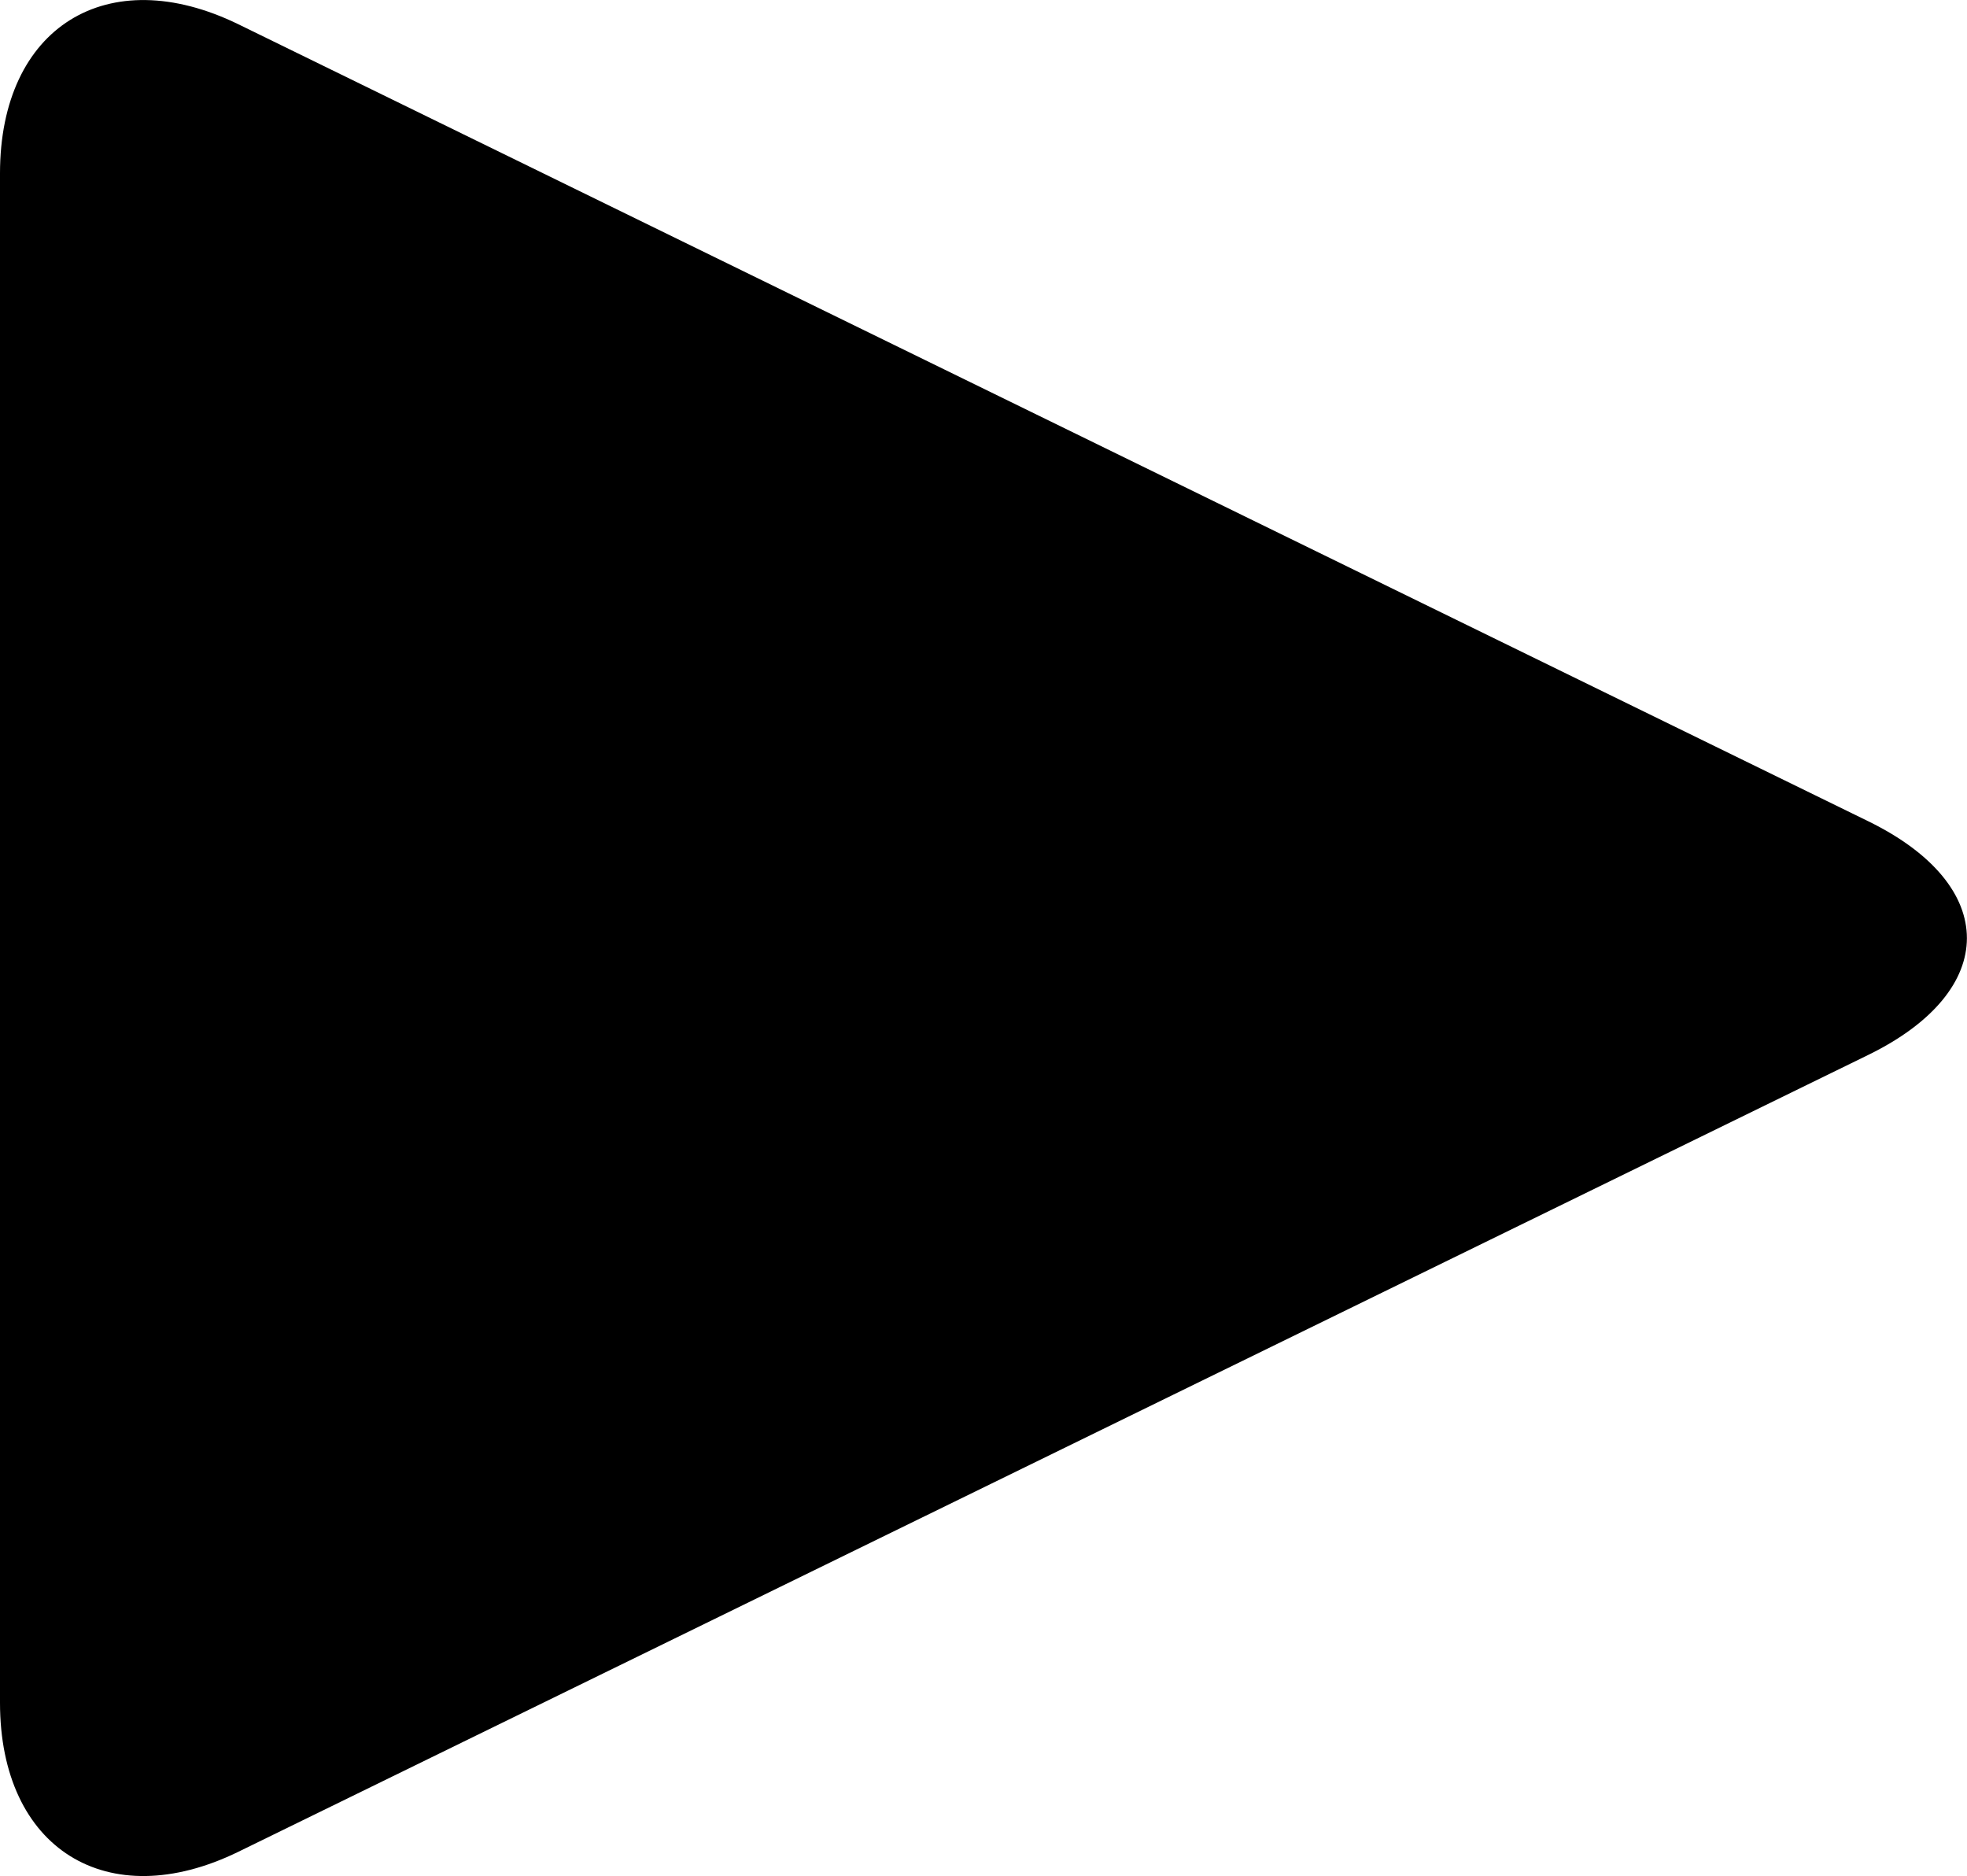
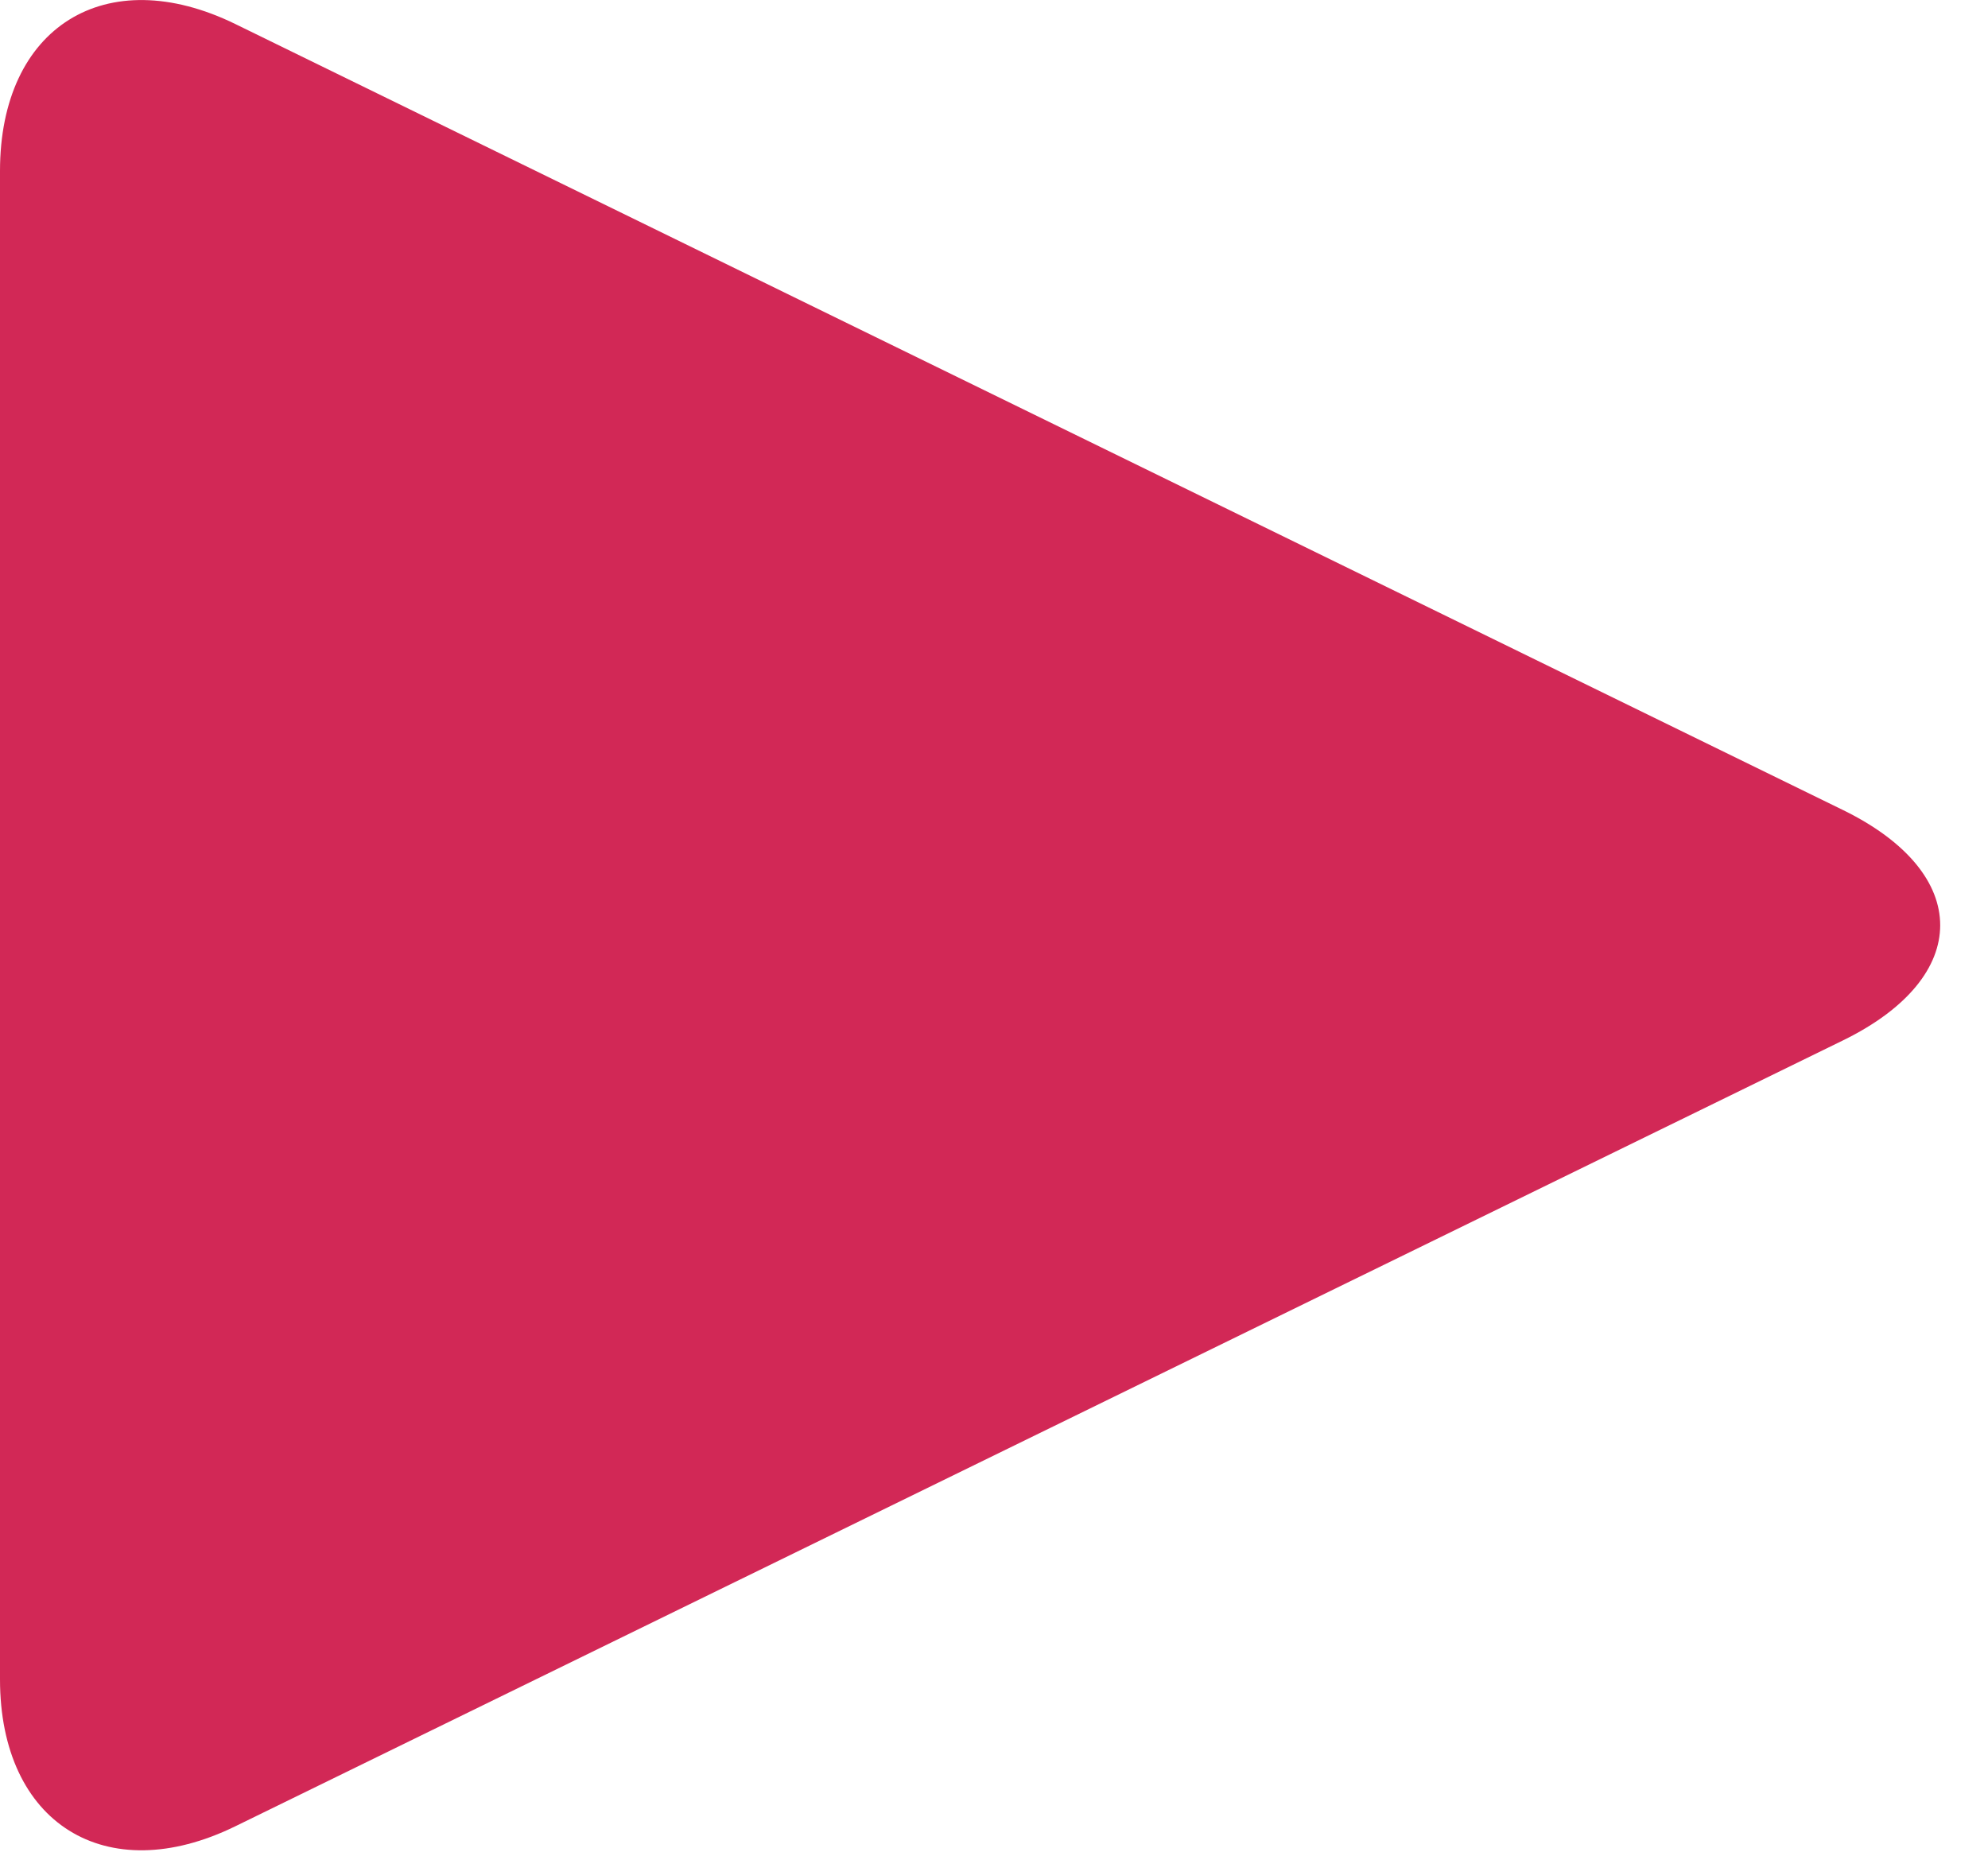
- <svg xmlns="http://www.w3.org/2000/svg" version="1.0" id="Layer_1" x="0px" y="0px" width="14.64px" height="13.96px" viewBox="0 0 14.64 13.96" enable-background="new 0 0 14.64 13.96" xml:space="preserve">
+ <svg xmlns="http://www.w3.org/2000/svg" version="1.0" id="Layer_1" x="0px" y="0px" width="15" height="14" viewBox="0 0 15 14" enable-background="new 0 0 14.64 13.96" xml:space="preserve" fill="#d22856">
  <path d="M1.775,13.78C0.799,14.257,0,13.758,0,12.671V1.29c0-1.088,0.799-1.585,1.775-1.109l12.133,5.932 c0.975,0.478,0.975,1.258,0,1.736L1.775,13.78z" />
</svg>
